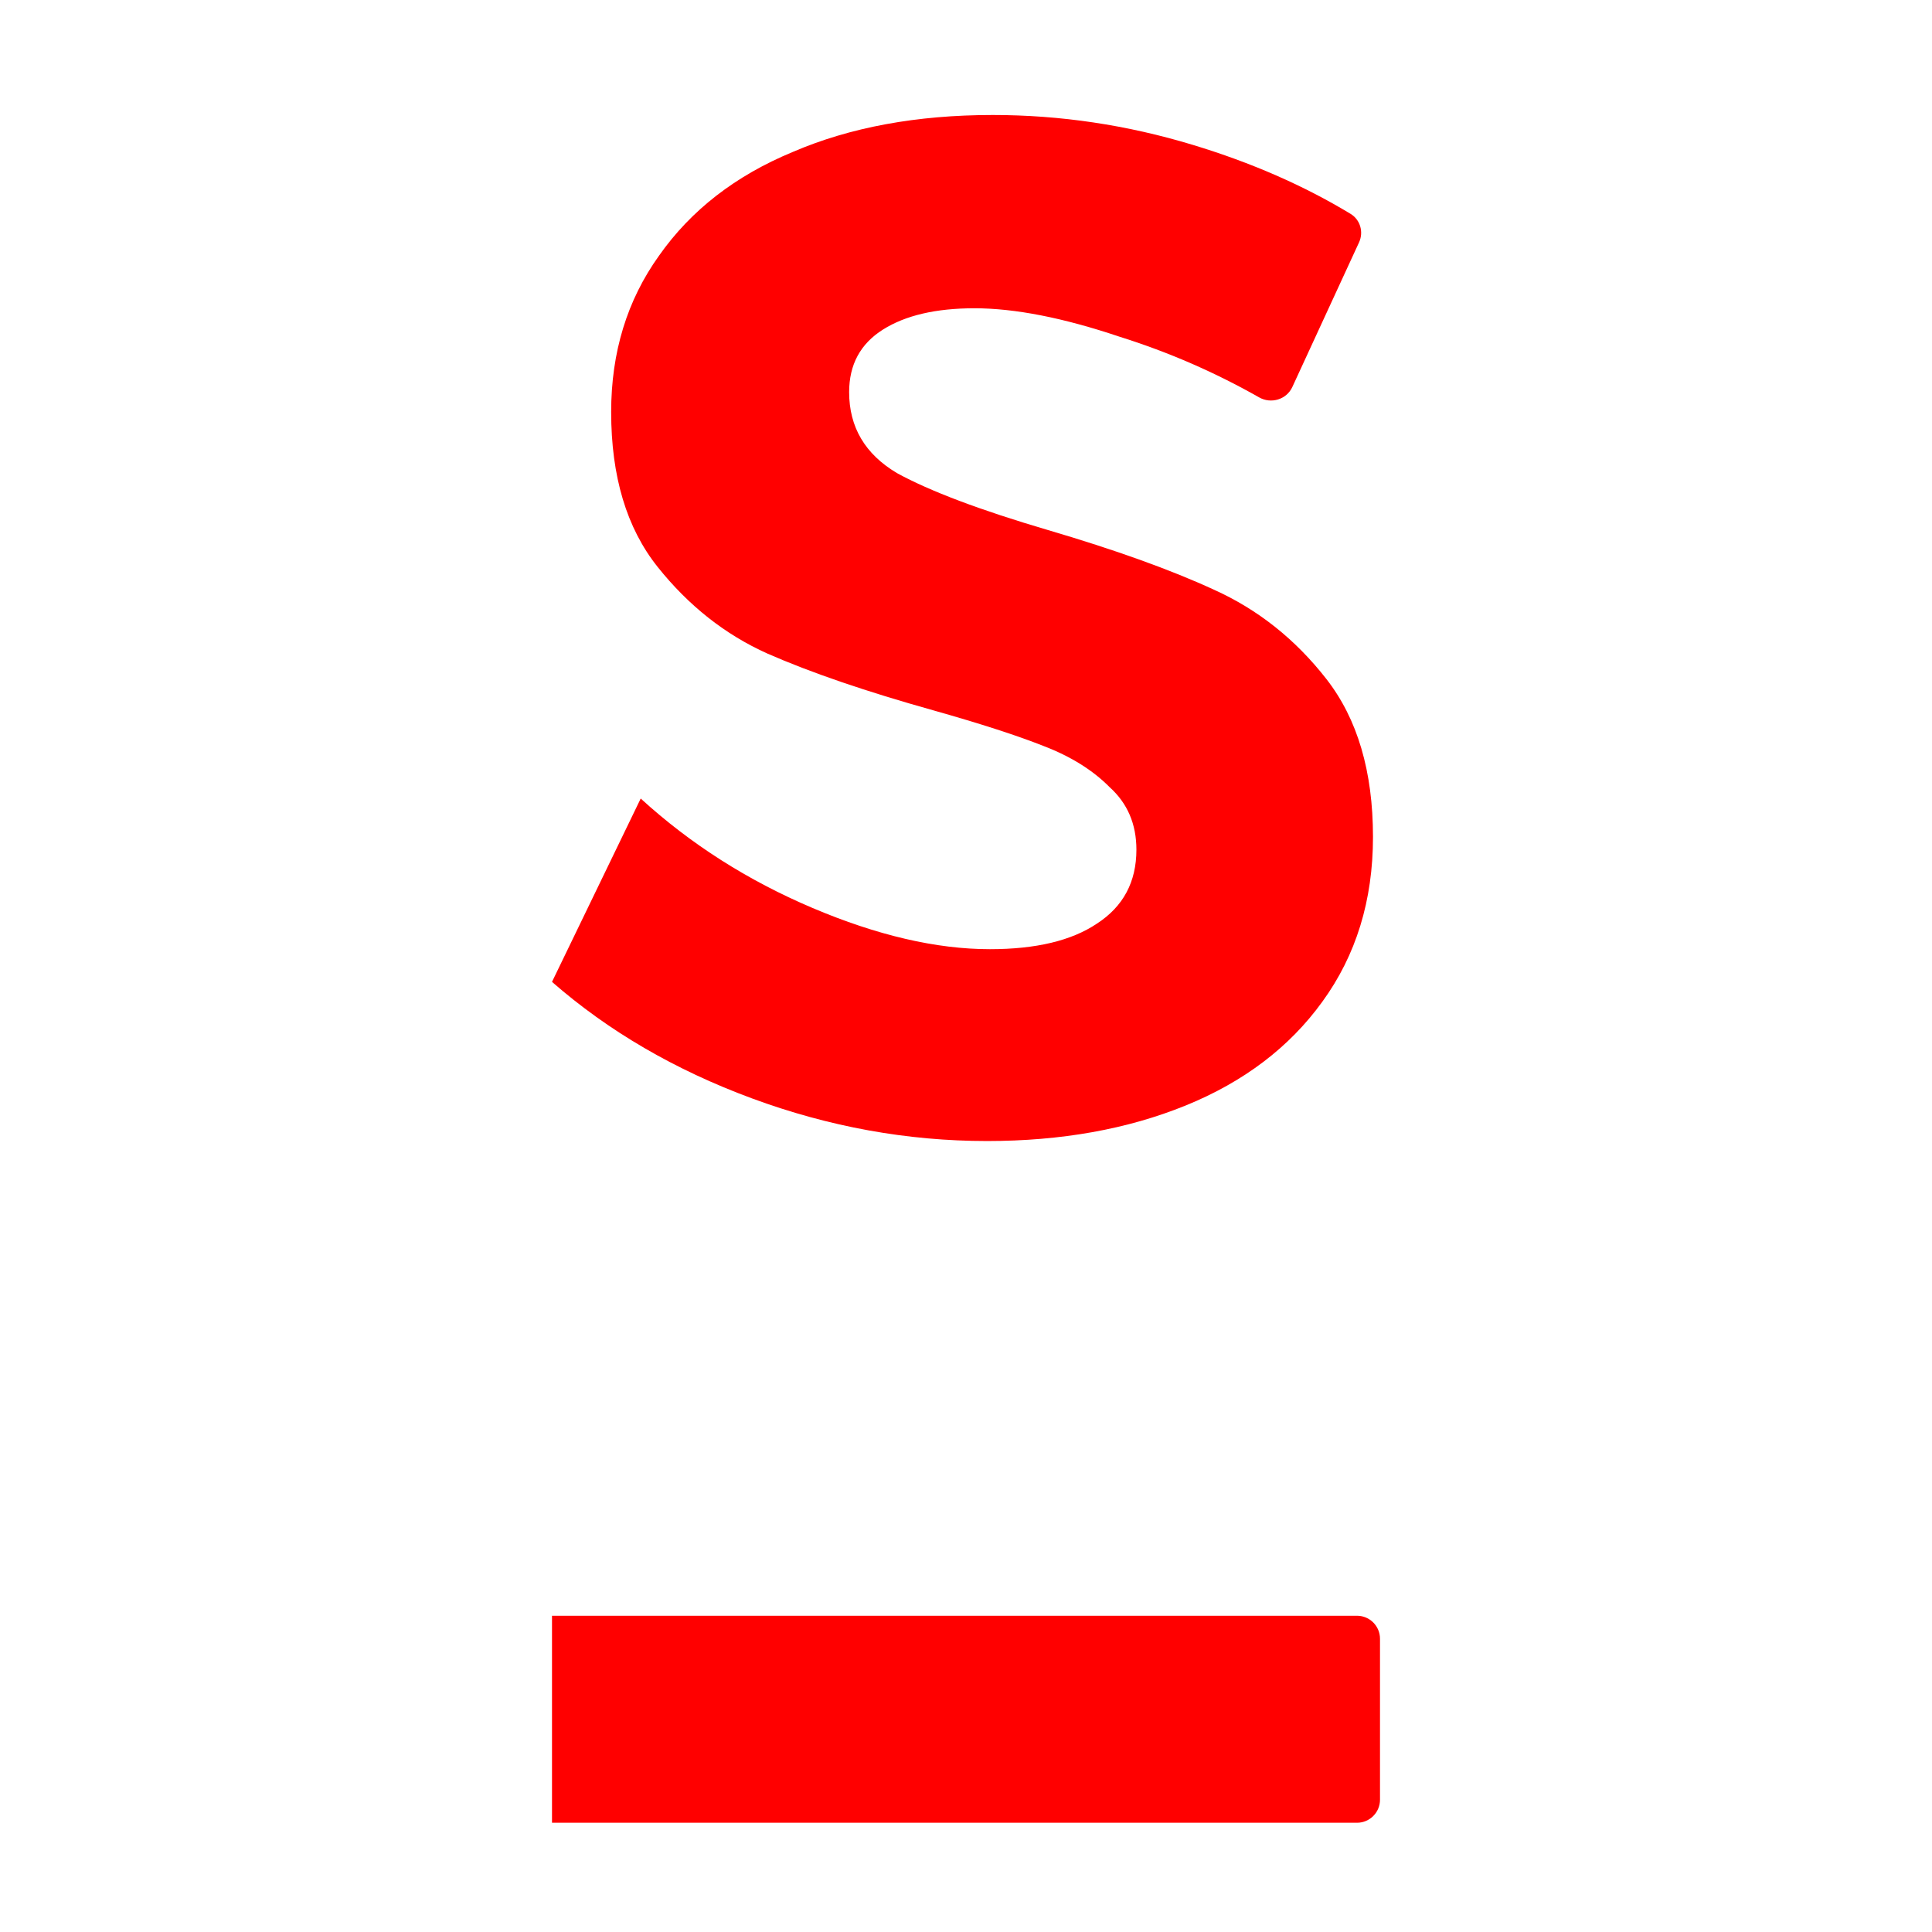
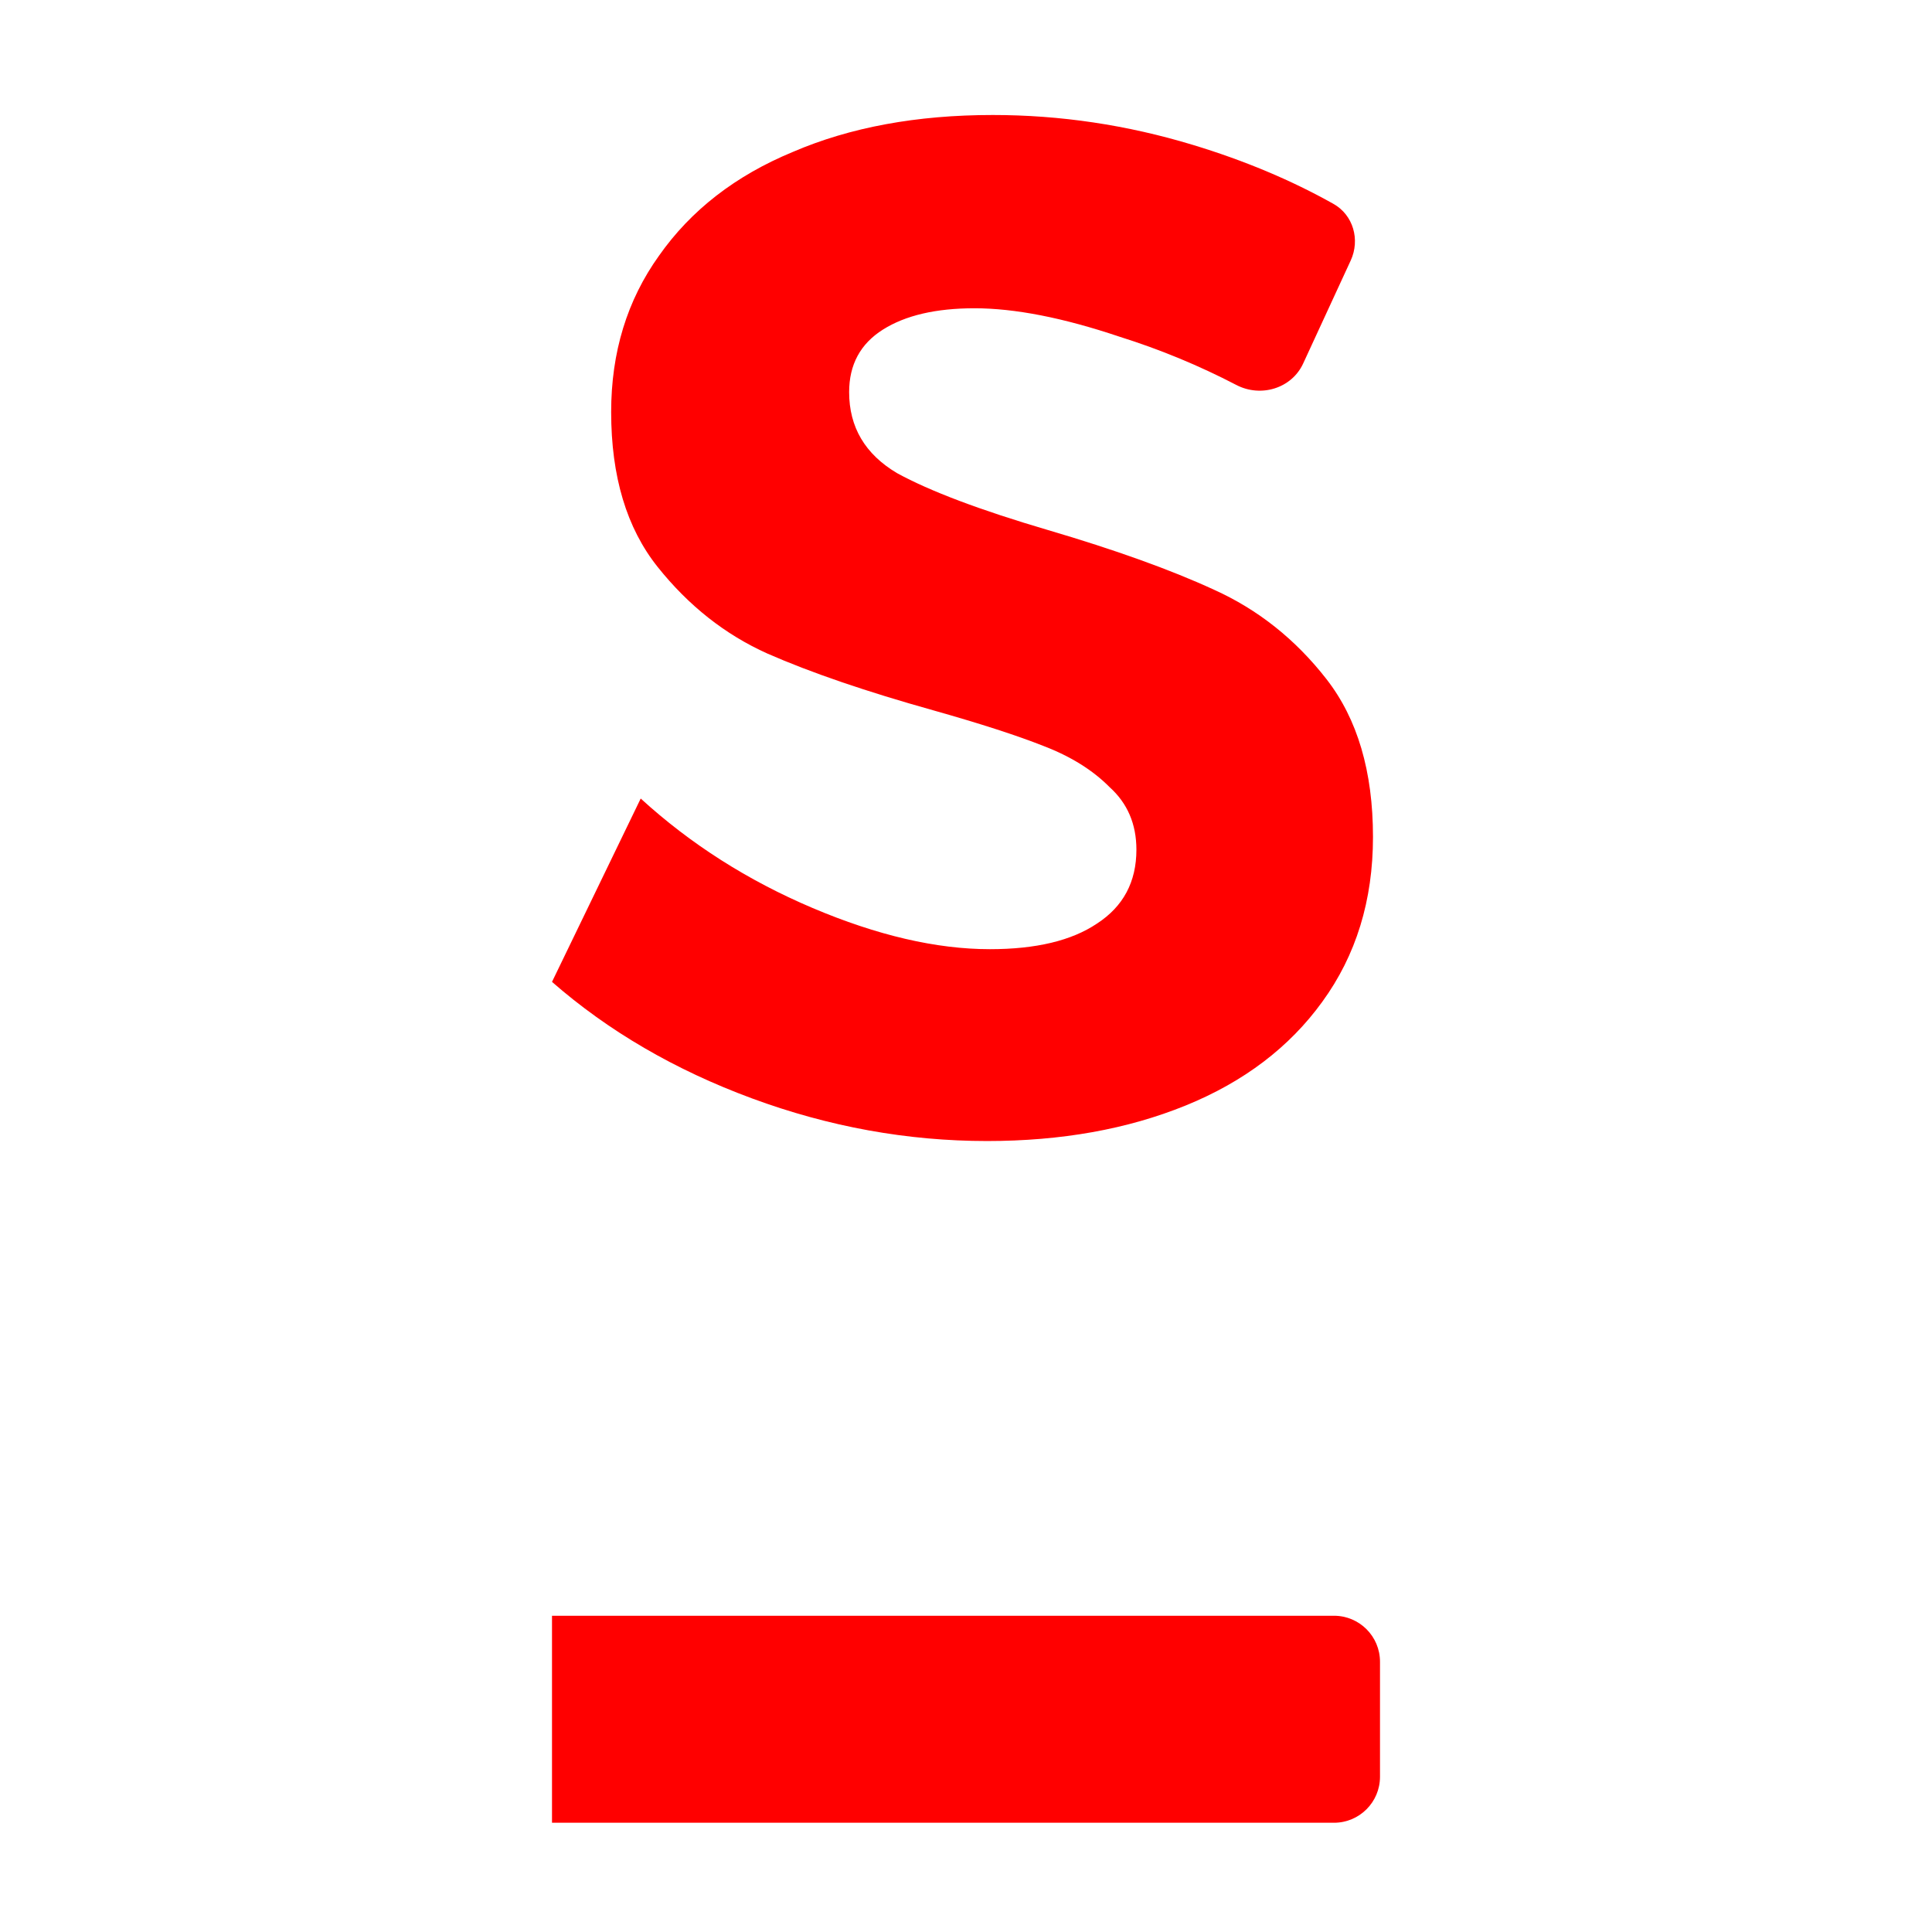
<svg xmlns="http://www.w3.org/2000/svg" width="84" height="84" viewBox="0 0 84 84" fill="none">
-   <path d="M56.188 16.827C55.936 17.372 55.266 17.573 54.744 17.277C52.825 16.187 50.802 15.307 48.674 14.639C46.225 13.815 44.123 13.403 42.368 13.403C40.694 13.403 39.368 13.712 38.388 14.33C37.408 14.948 36.919 15.854 36.919 17.048C36.919 18.572 37.613 19.746 39 20.57C40.429 21.353 42.613 22.177 45.552 23.042C48.49 23.907 50.899 24.772 52.776 25.637C54.695 26.502 56.327 27.799 57.674 29.529C59.021 31.259 59.695 33.545 59.695 36.387C59.695 39.147 58.96 41.536 57.491 43.555C56.062 45.532 54.082 47.035 51.552 48.065C49.021 49.095 46.143 49.61 42.919 49.61C39.449 49.61 36.041 48.992 32.694 47.756C29.347 46.52 26.449 44.831 24 42.69L27.857 34.719C30.021 36.696 32.51 38.282 35.327 39.477C38.143 40.671 40.715 41.269 43.041 41.269C45.041 41.269 46.592 40.898 47.694 40.156C48.837 39.415 49.409 38.344 49.409 36.944C49.409 35.831 49.021 34.925 48.245 34.225C47.511 33.483 46.552 32.886 45.368 32.433C44.225 31.98 42.633 31.465 40.592 30.888C37.653 30.065 35.245 29.241 33.368 28.417C31.531 27.593 29.939 26.337 28.592 24.648C27.245 22.959 26.572 20.714 26.572 17.913C26.572 15.318 27.265 13.053 28.653 11.117C30.041 9.14 31.98 7.636 34.47 6.606C36.959 5.535 39.858 5 43.164 5C46.103 5 49.001 5.433 51.858 6.298C54.405 7.069 56.692 8.069 58.72 9.298C59.144 9.555 59.296 10.091 59.088 10.541L56.188 16.827Z" fill="#FF0000" />
-   <path d="M60 78.25C60 78.802 59.552 79.25 59 79.25L24 79.25L24 70.25L59 70.25C59.552 70.25 60 70.698 60 71.25L60 78.25Z" fill="#FF0000" />
+   <path d="M56.66 15.803C56.158 16.892 54.818 17.292 53.754 16.738C52.132 15.893 50.439 15.193 48.674 14.639C46.225 13.815 44.123 13.403 42.368 13.403C40.694 13.403 39.368 13.712 38.388 14.33C37.408 14.948 36.919 15.854 36.919 17.048C36.919 18.572 37.613 19.746 39 20.57C40.429 21.353 42.613 22.177 45.552 23.042C48.49 23.907 50.899 24.772 52.776 25.637C54.695 26.502 56.327 27.799 57.674 29.529C59.021 31.259 59.695 33.545 59.695 36.387C59.695 39.147 58.96 41.536 57.491 43.555C56.062 45.532 54.082 47.035 51.552 48.065C49.021 49.095 46.143 49.61 42.919 49.61C39.449 49.61 36.041 48.992 32.694 47.756C29.347 46.52 26.449 44.831 24 42.69L27.857 34.719C30.021 36.696 32.51 38.282 35.327 39.477C38.143 40.671 40.715 41.269 43.041 41.269C45.041 41.269 46.592 40.898 47.694 40.156C48.837 39.415 49.409 38.344 49.409 36.944C49.409 35.831 49.021 34.925 48.245 34.225C47.511 33.483 46.552 32.886 45.368 32.433C44.225 31.98 42.633 31.465 40.592 30.888C37.653 30.065 35.245 29.241 33.368 28.417C31.531 27.593 29.939 26.337 28.592 24.648C27.245 22.959 26.572 20.714 26.572 17.913C26.572 15.318 27.265 13.053 28.653 11.117C30.041 9.14 31.98 7.636 34.47 6.606C36.959 5.535 39.858 5 43.164 5C46.103 5 49.001 5.433 51.858 6.298C54.097 6.976 56.136 7.831 57.974 8.863C58.839 9.348 59.142 10.424 58.727 11.325L56.66 15.803Z" fill="#FF0000" />
+   <path d="M60 77.25C60 78.355 59.105 79.25 58 79.25L24 79.25L24 70.25L58 70.25C59.105 70.25 60 71.145 60 72.25L60 77.25Z" fill="#FF0000" />
</svg>
